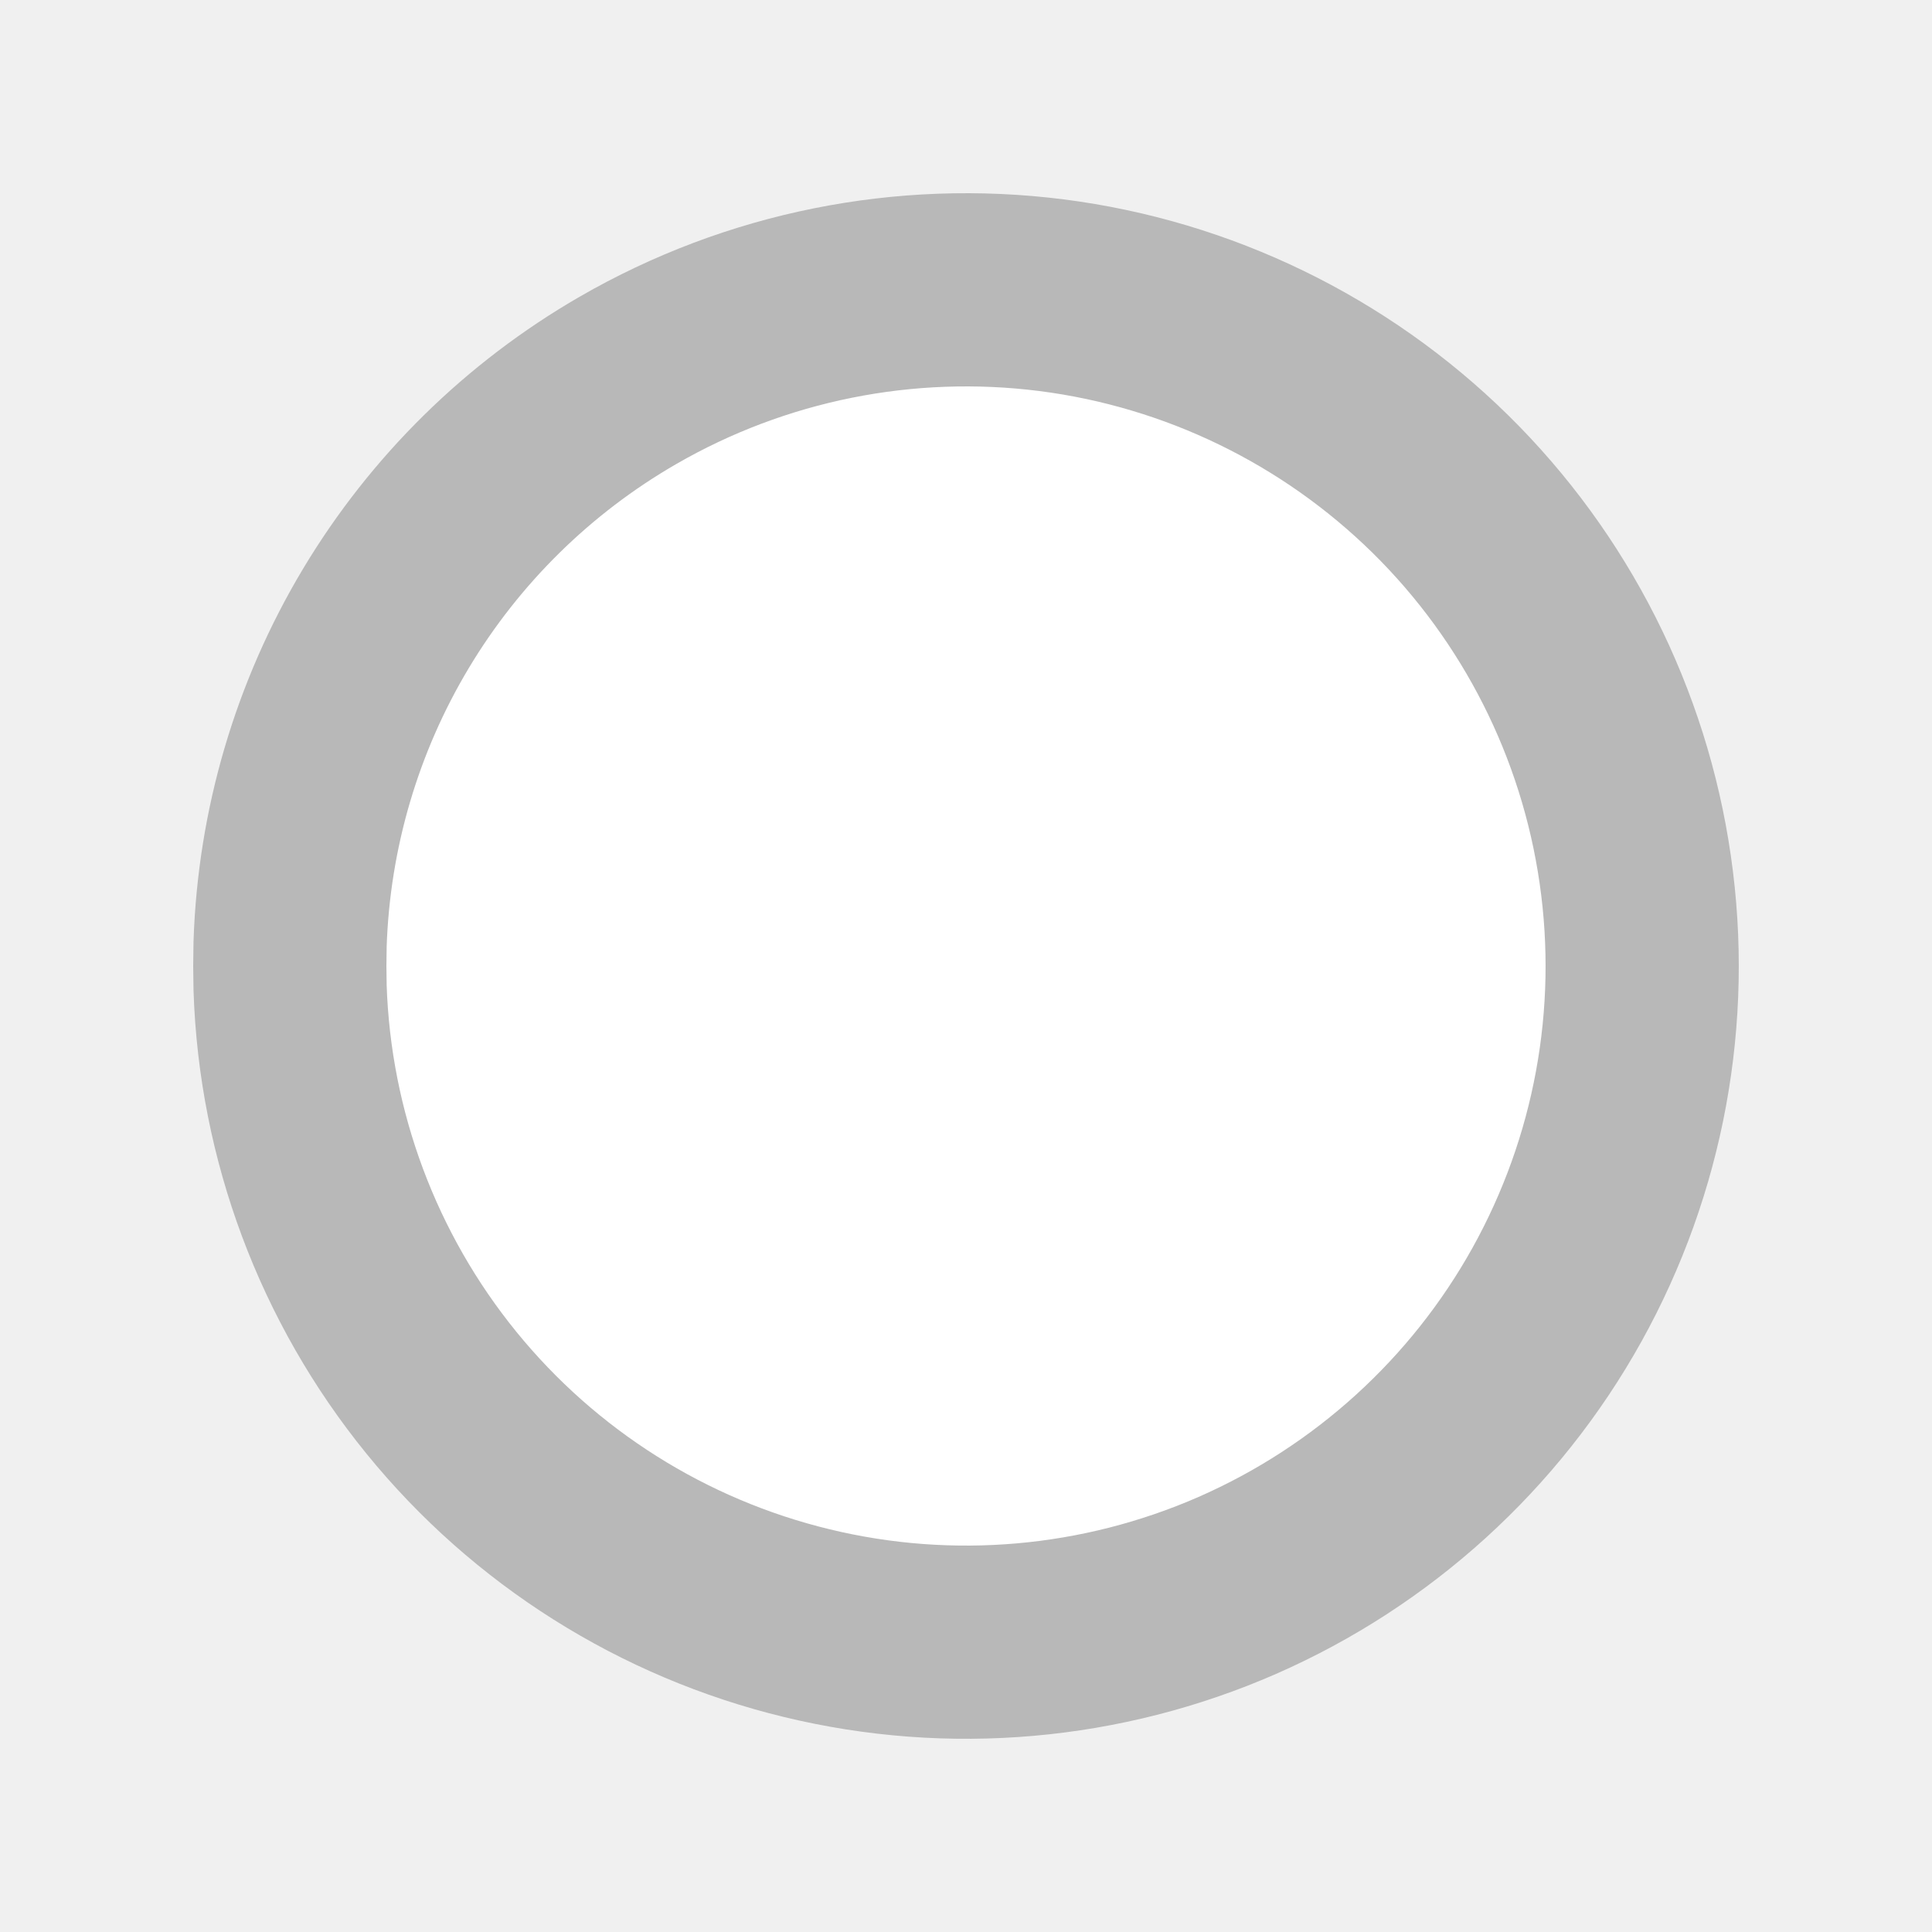
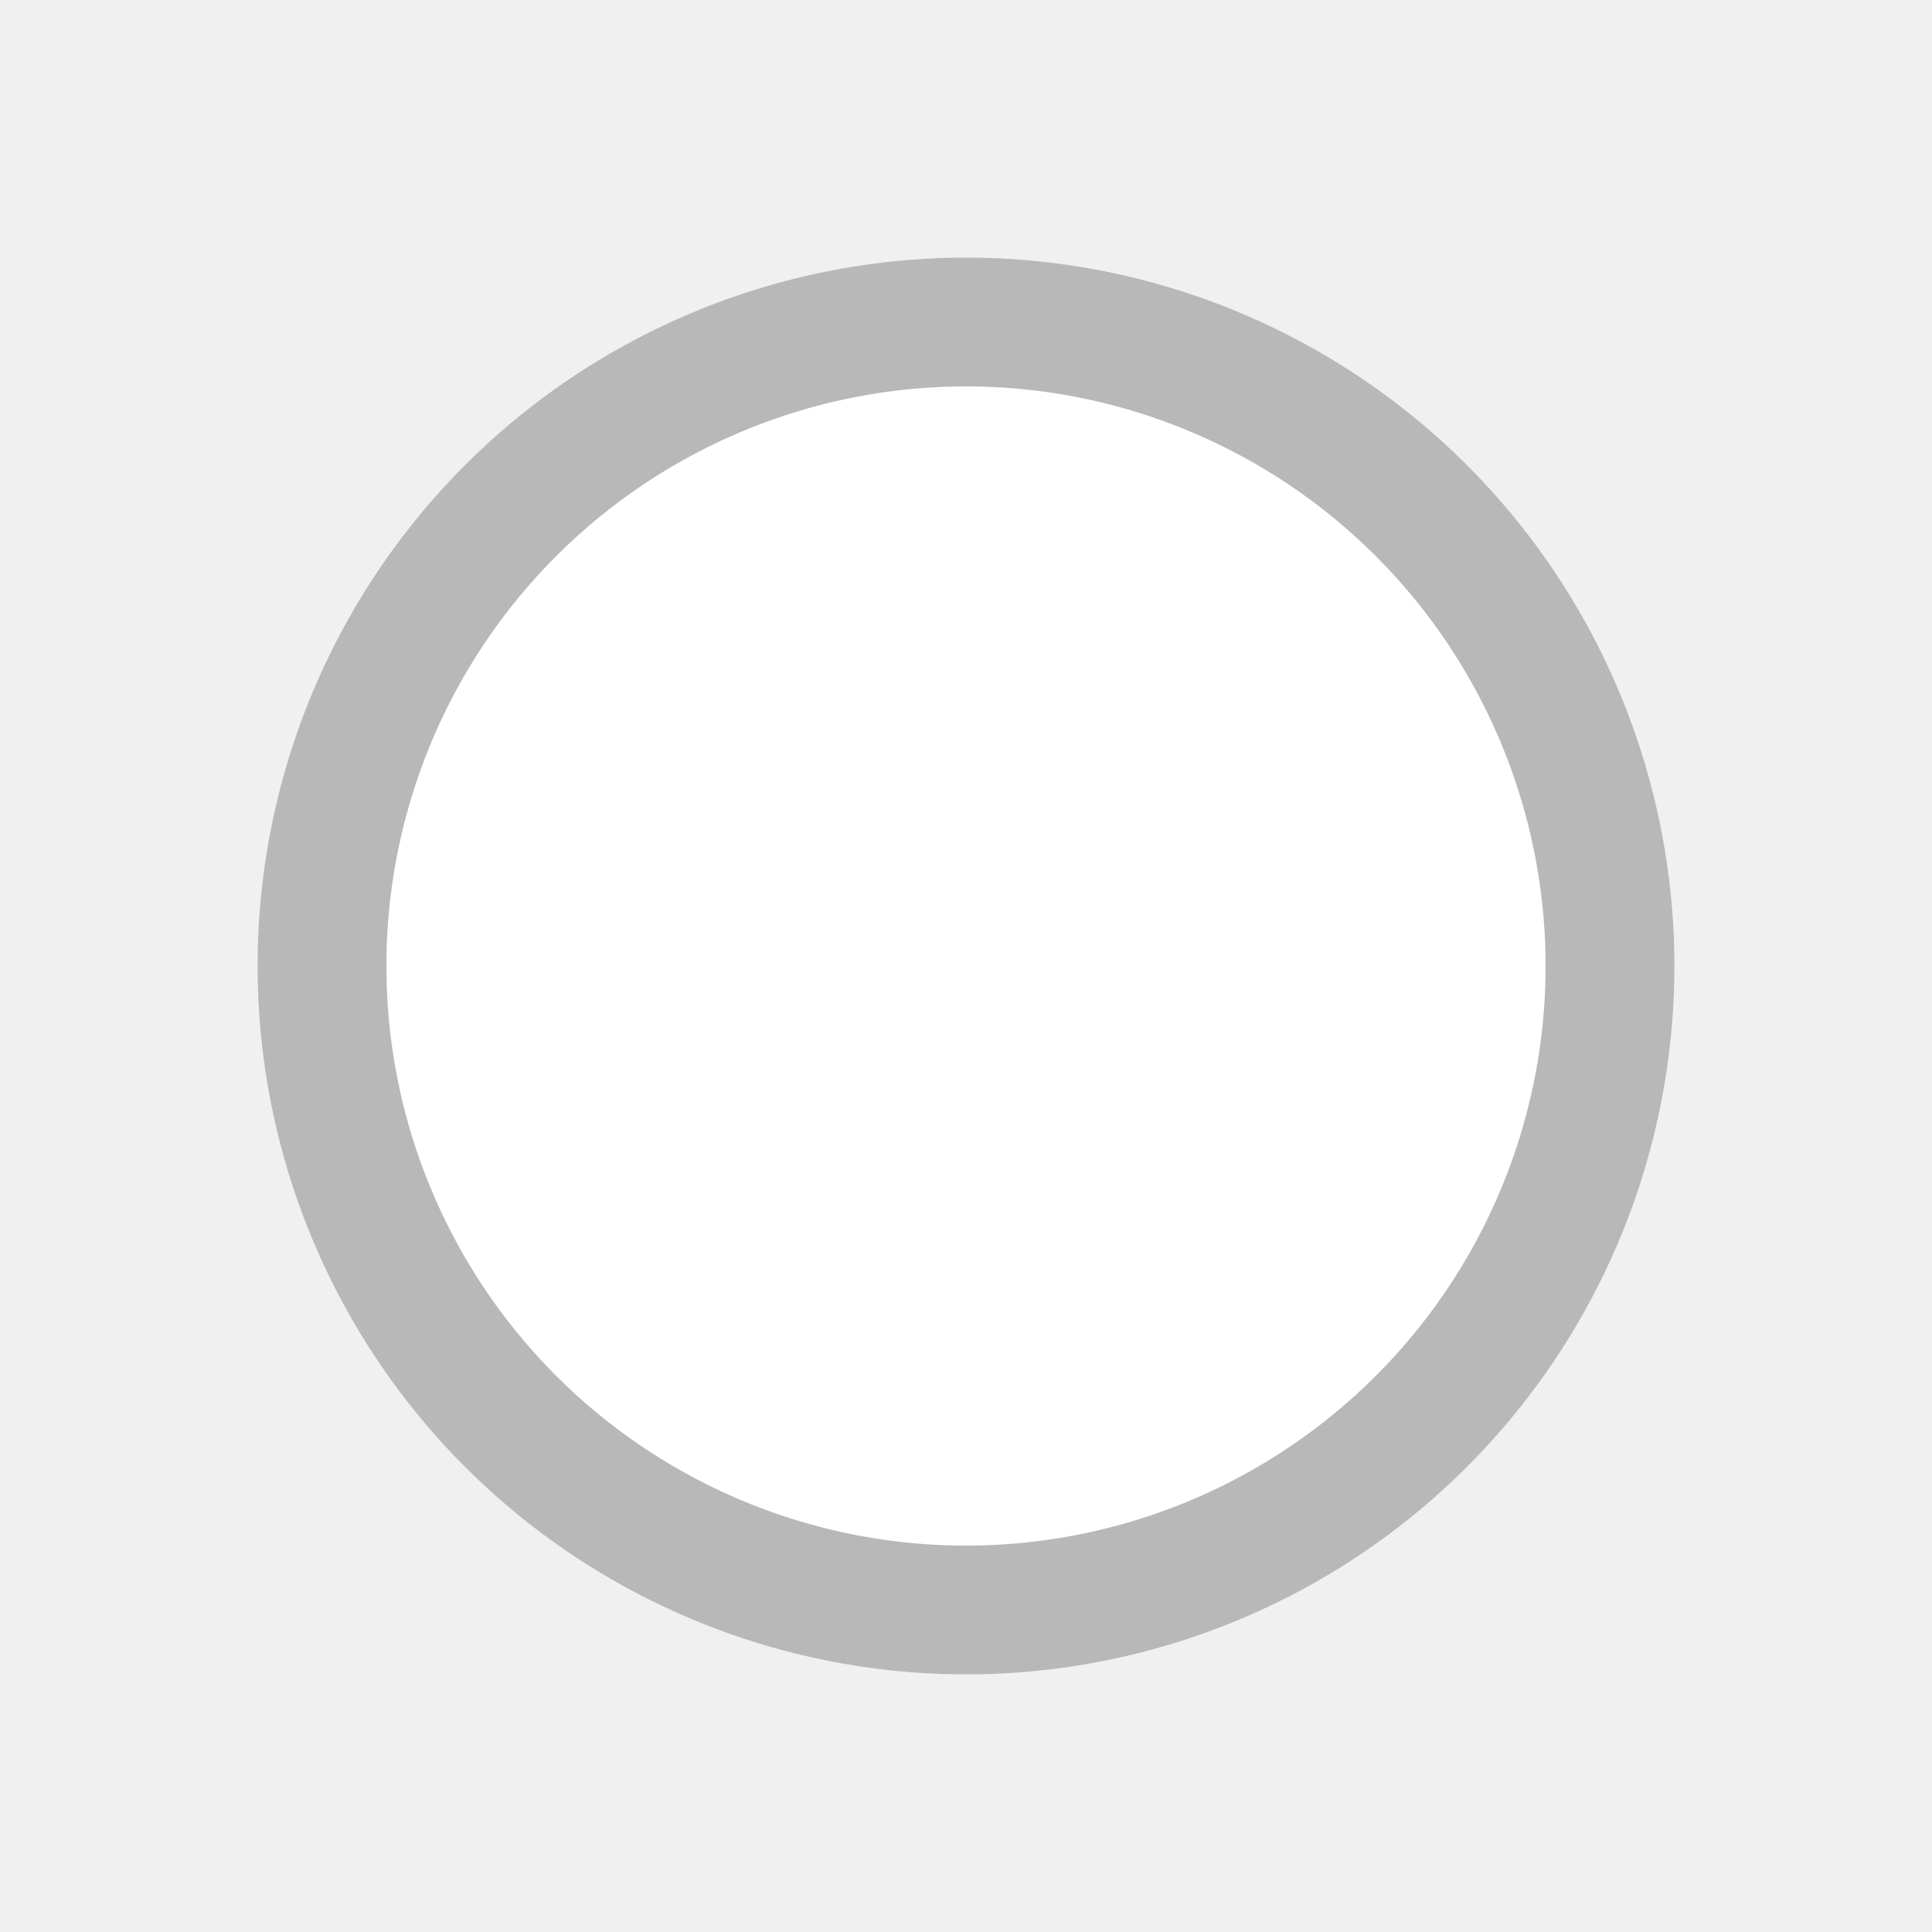
- <svg xmlns="http://www.w3.org/2000/svg" width="20" height="20" viewBox="0 0 20 20" fill="none">
-   <path d="M6.5 3.938C7.826 3.172 9.367 2.863 10.886 3.056C12.405 3.25 13.818 3.937 14.91 5.01C16.001 6.084 16.71 7.487 16.928 9.002C17.147 10.518 16.862 12.063 16.118 13.402C15.374 14.74 14.211 15.797 12.809 16.412C11.406 17.026 9.841 17.164 8.353 16.803C6.865 16.443 5.535 15.605 4.569 14.417C3.603 13.229 3.053 11.757 3.003 10.226L3 10L3.003 9.773C3.042 8.583 3.383 7.423 3.995 6.402C4.607 5.381 5.469 4.533 6.5 3.938Z" fill="white" stroke="#B8B8B8" stroke-width="2" />
+ <svg xmlns="http://www.w3.org/2000/svg" width="30" height="30" viewBox="0 0 30 30" fill="none">
+   <path d="M10 6.34C11.895 5.246 14.095 4.804 16.265 5.08C18.435 5.357 20.454 6.338 22.014 7.872C23.573 9.406 24.586 11.409 24.898 13.575C25.21 15.74 24.803 17.948 23.74 19.859C22.677 21.771 21.016 23.282 19.013 24.16C17.009 25.037 14.773 25.234 12.647 24.719C10.521 24.204 8.622 23.007 7.242 21.31C5.862 19.613 5.076 17.51 5.005 15.324L5 15L5.005 14.676C5.06 12.976 5.548 11.319 6.422 9.86C7.296 8.401 8.527 7.19 10 6.34Z" fill="white" stroke="#B8B8B8" stroke-width="2" />
</svg>
